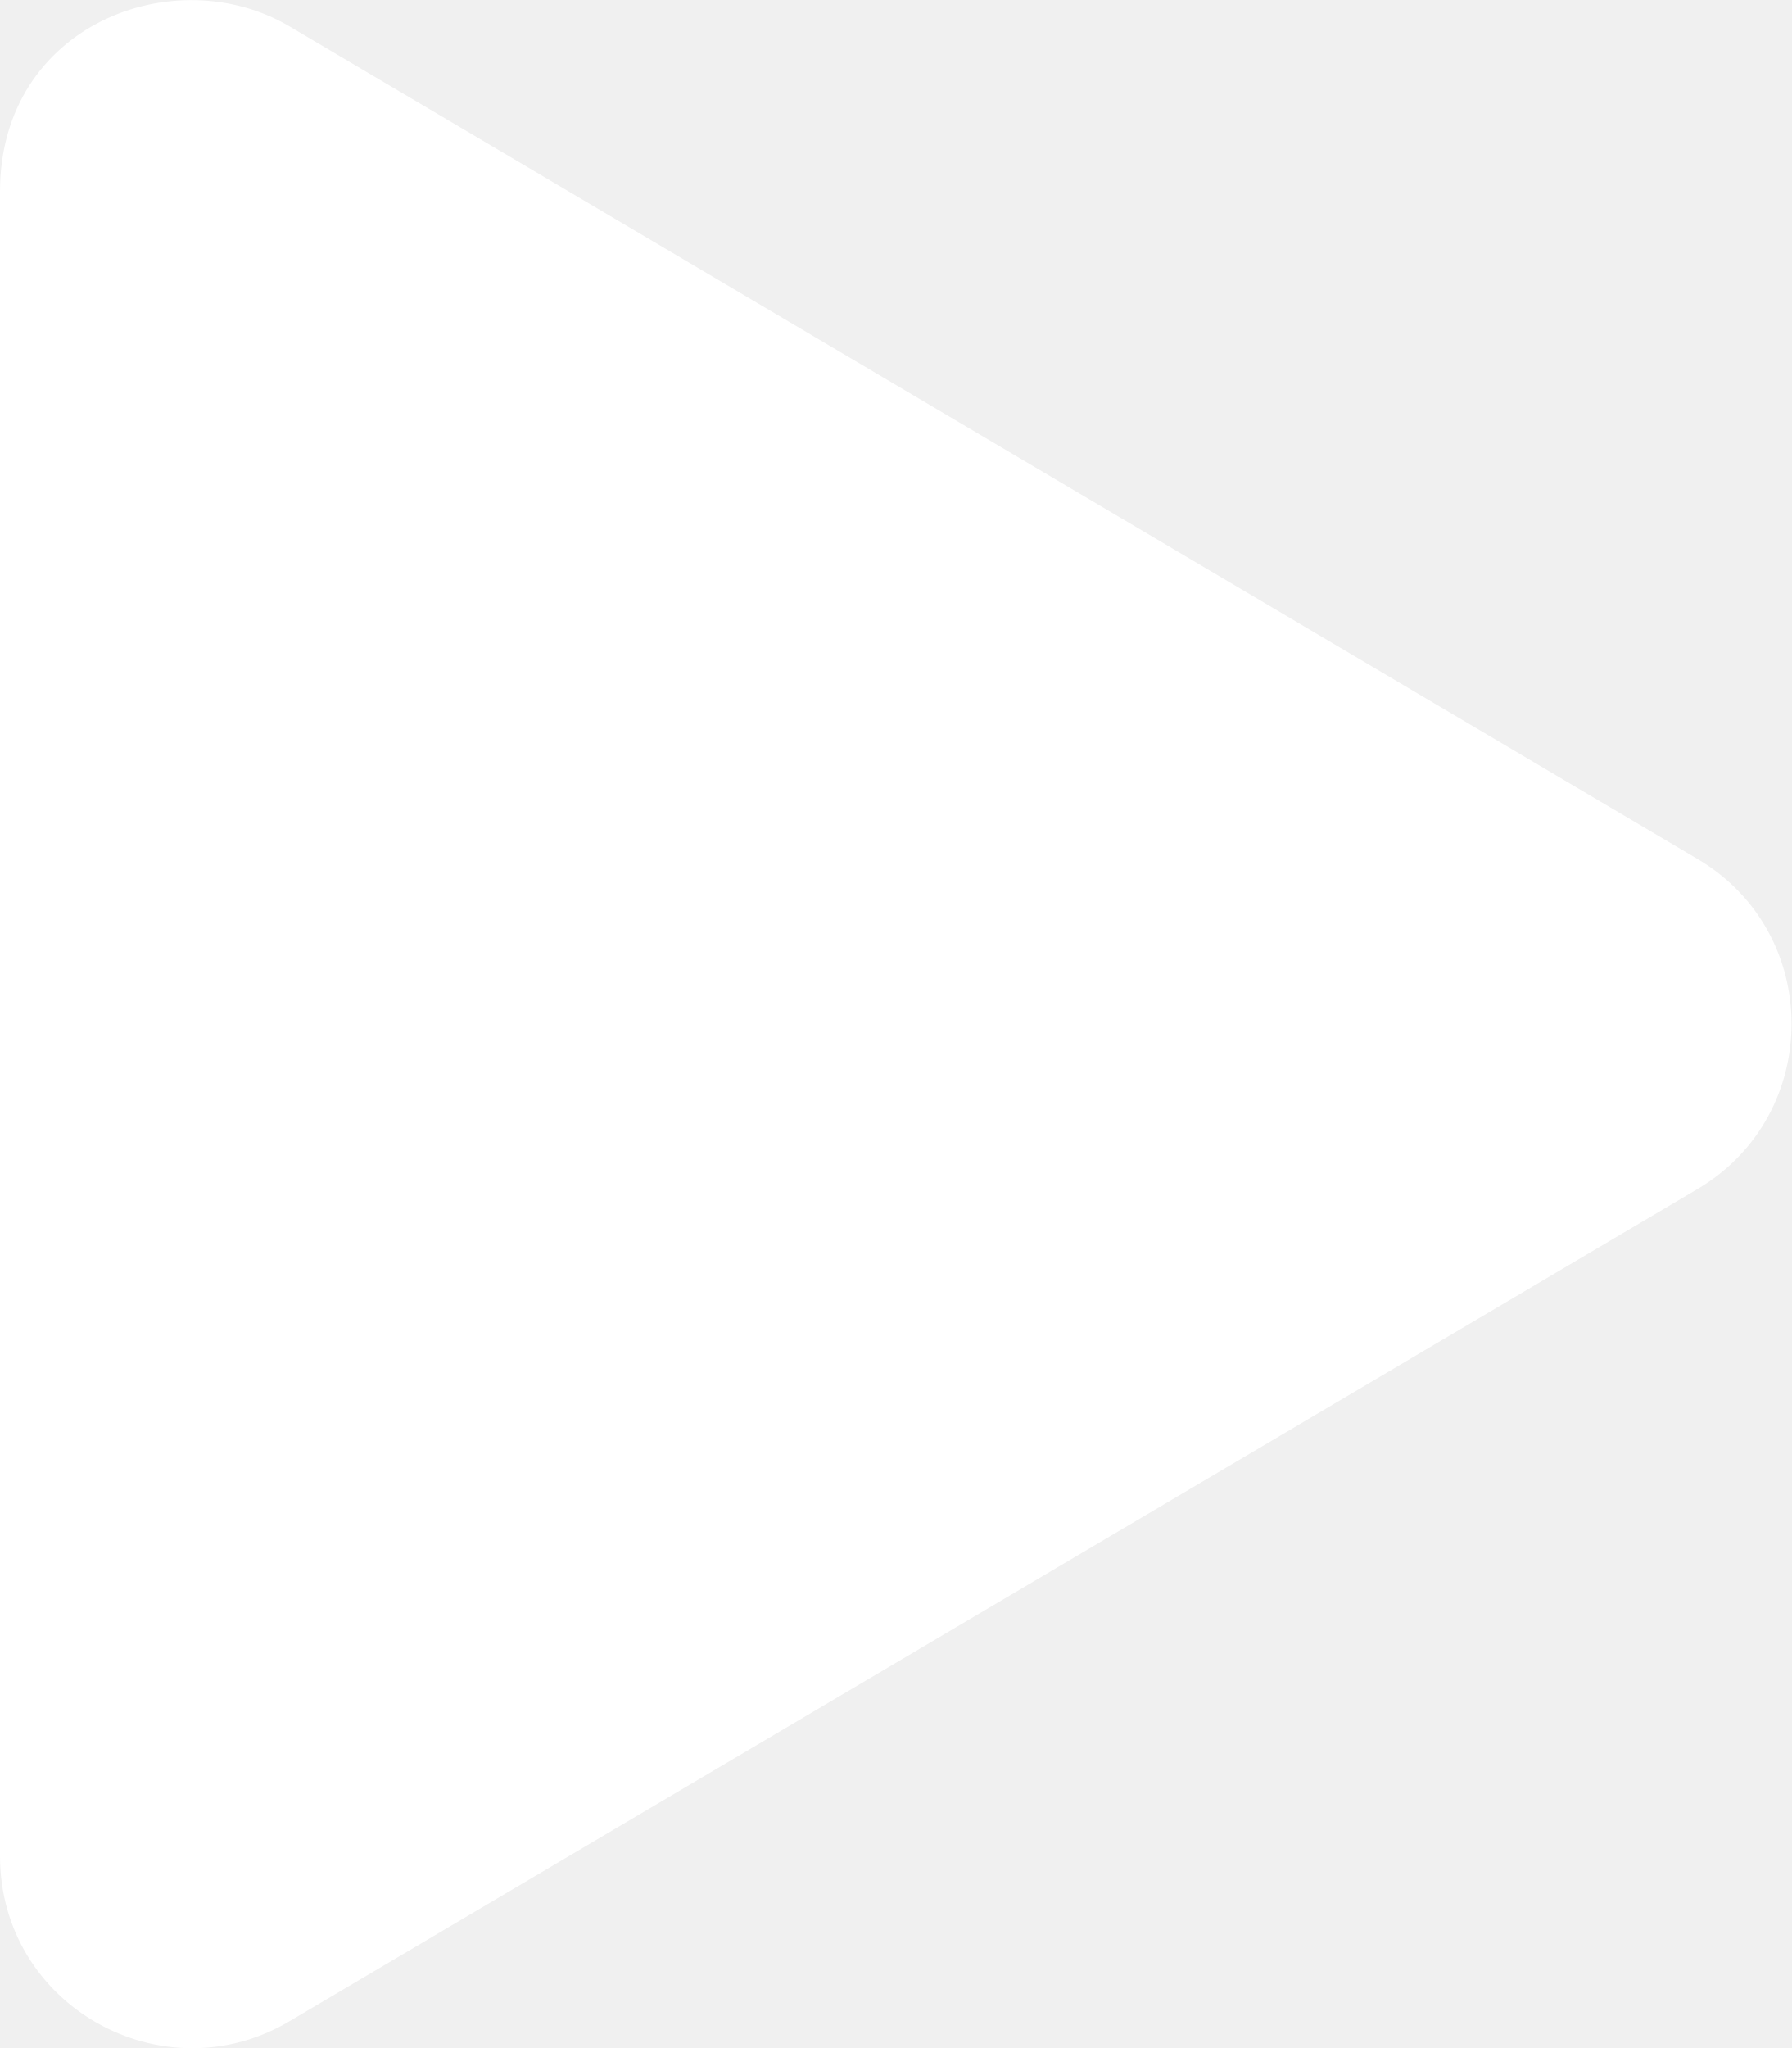
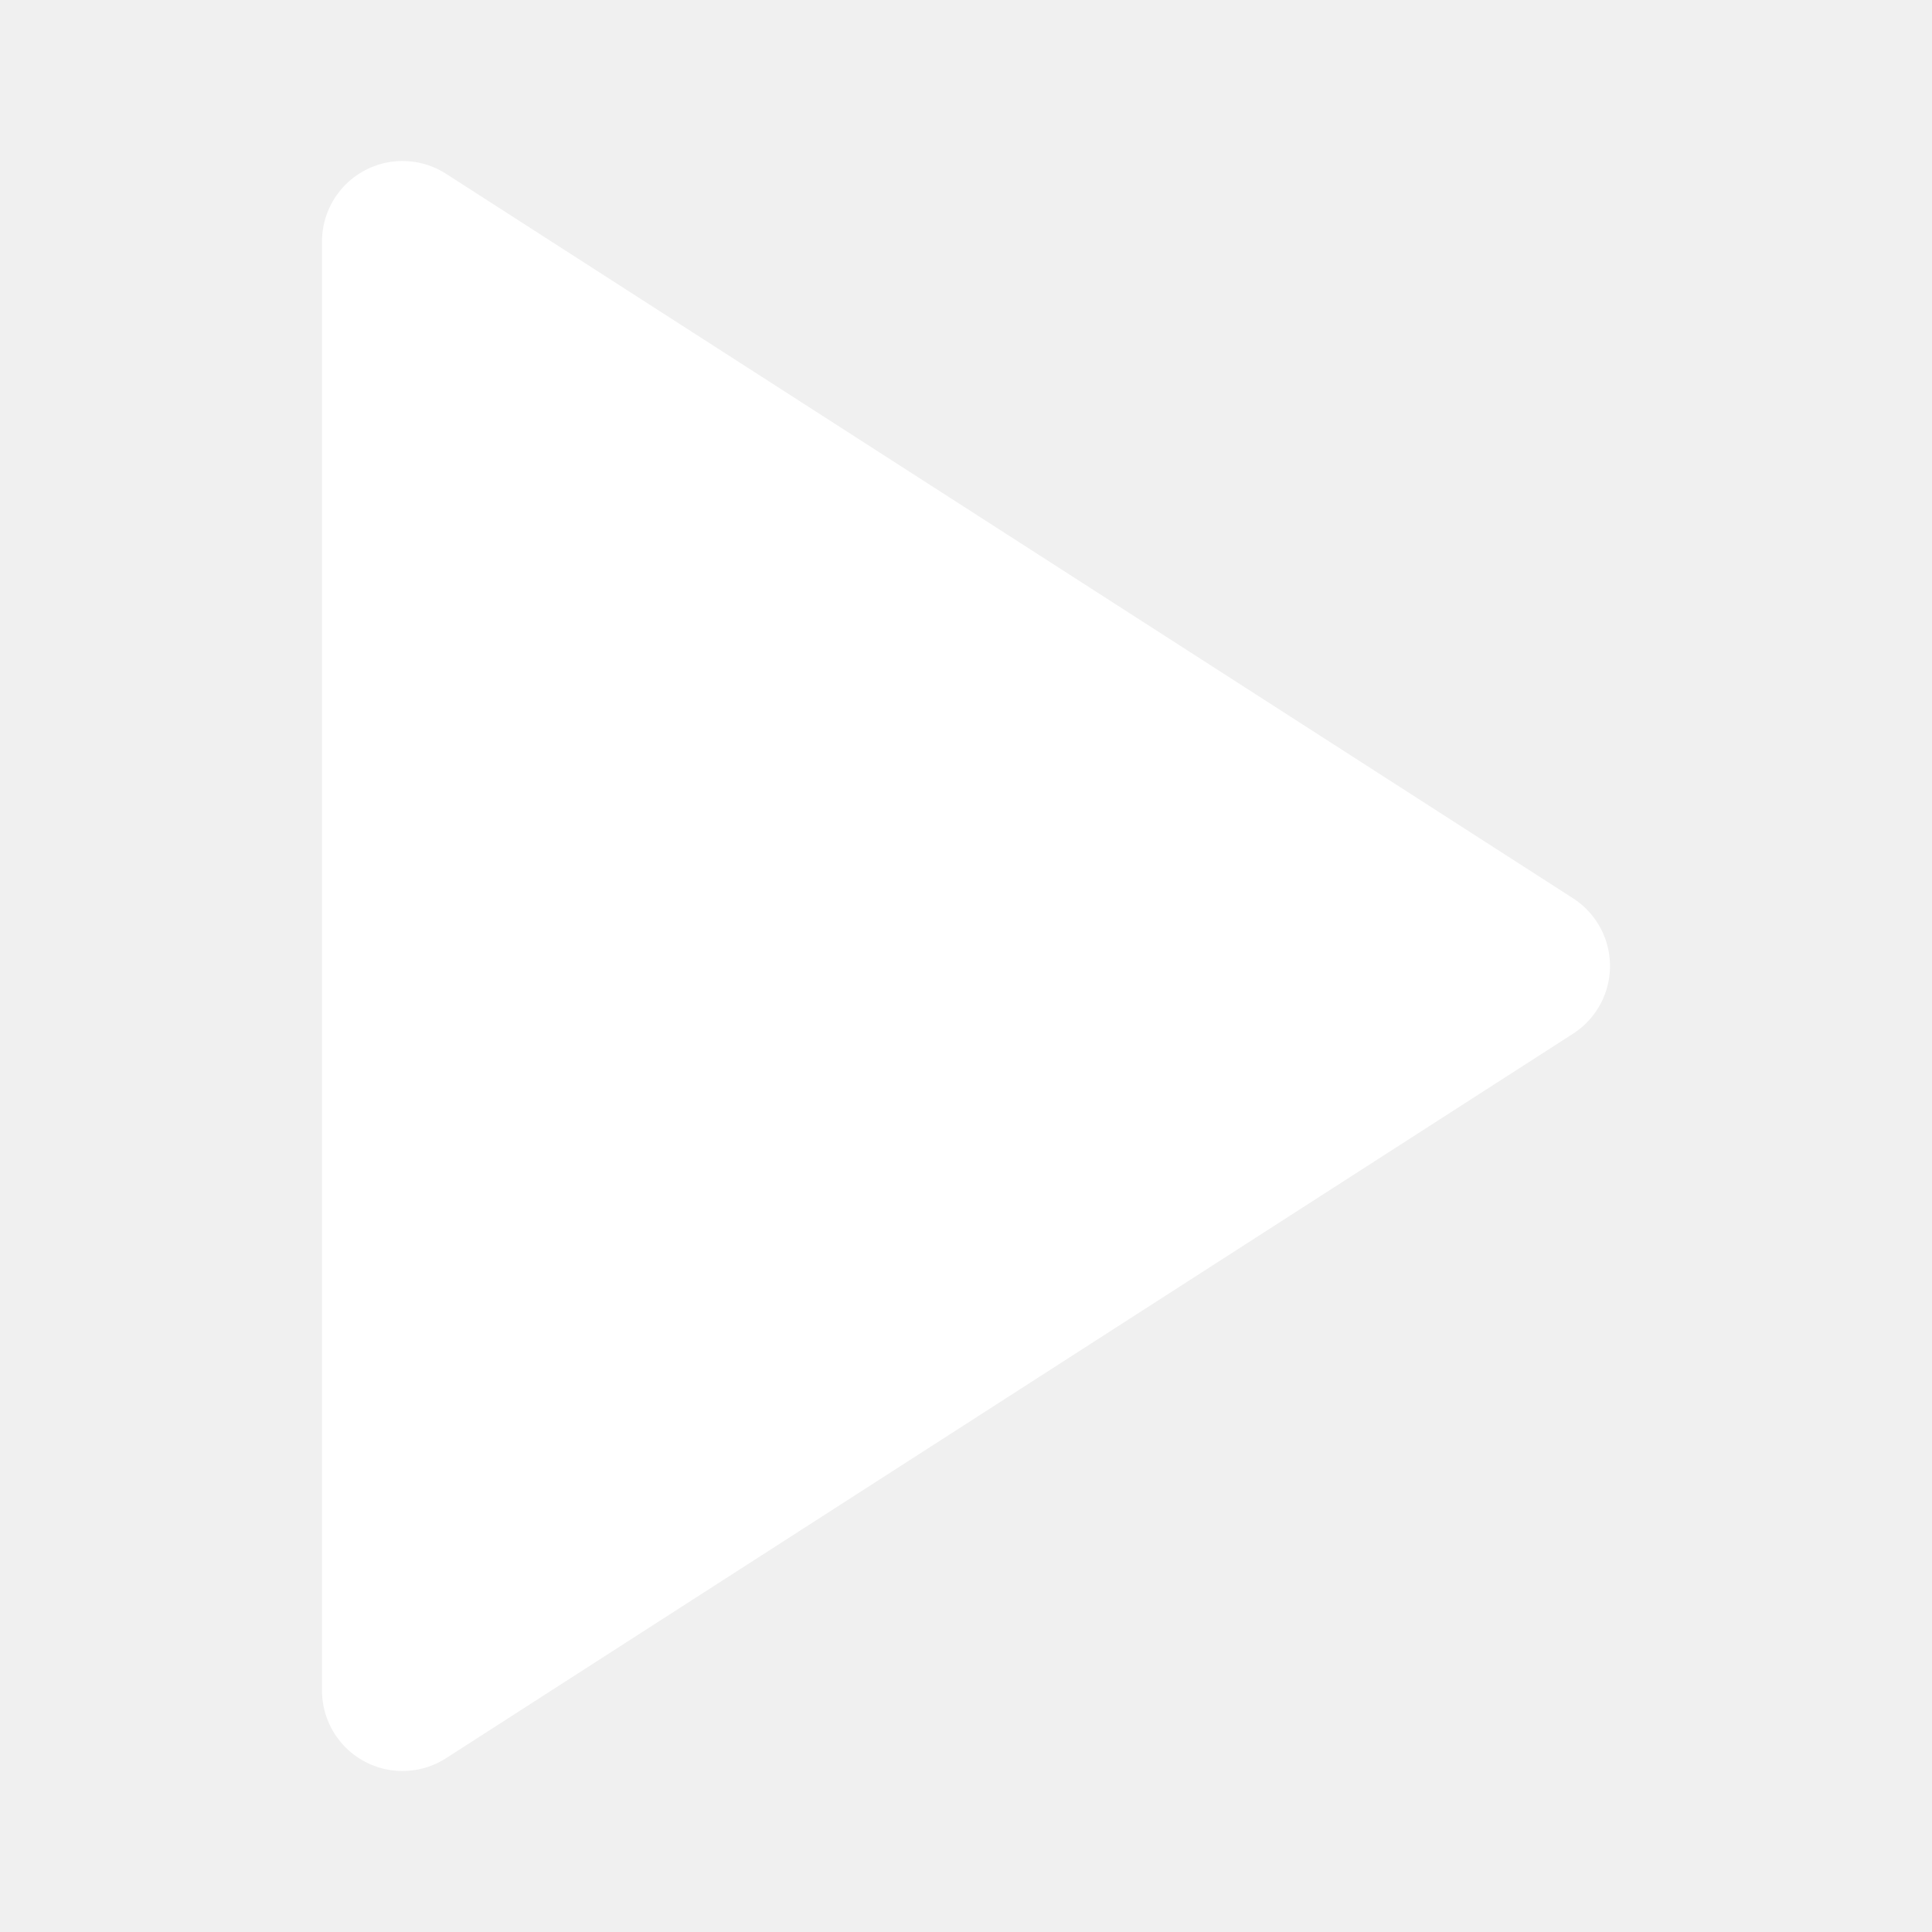
- <svg xmlns="http://www.w3.org/2000/svg" aria-hidden="true" focusable="false" data-prefix="fas" data-icon="play" class="svg-inline--fa fa-play fa-w-14" role="img" viewBox="0 0 448 512">
-   <path fill="#fff" d="M424.4 214.7L72.4 6.6C43.8-10.3 0 6.1 0 47.9V464c0 37.5 40.7 60.1 72.4 41.3l352-208c31.4-18.5 31.5-64.1 0-82.6z" />
+ <svg xmlns="http://www.w3.org/2000/svg" width="24" height="24" viewBox="0 0 24 24" fill="#fff" stroke="#fff" stroke-width="2" stroke-linecap="round" stroke-linejoin="round" class="feather feather-play">
+   <polygon points="5 3 19 12 5 21 5 3" />
</svg>
